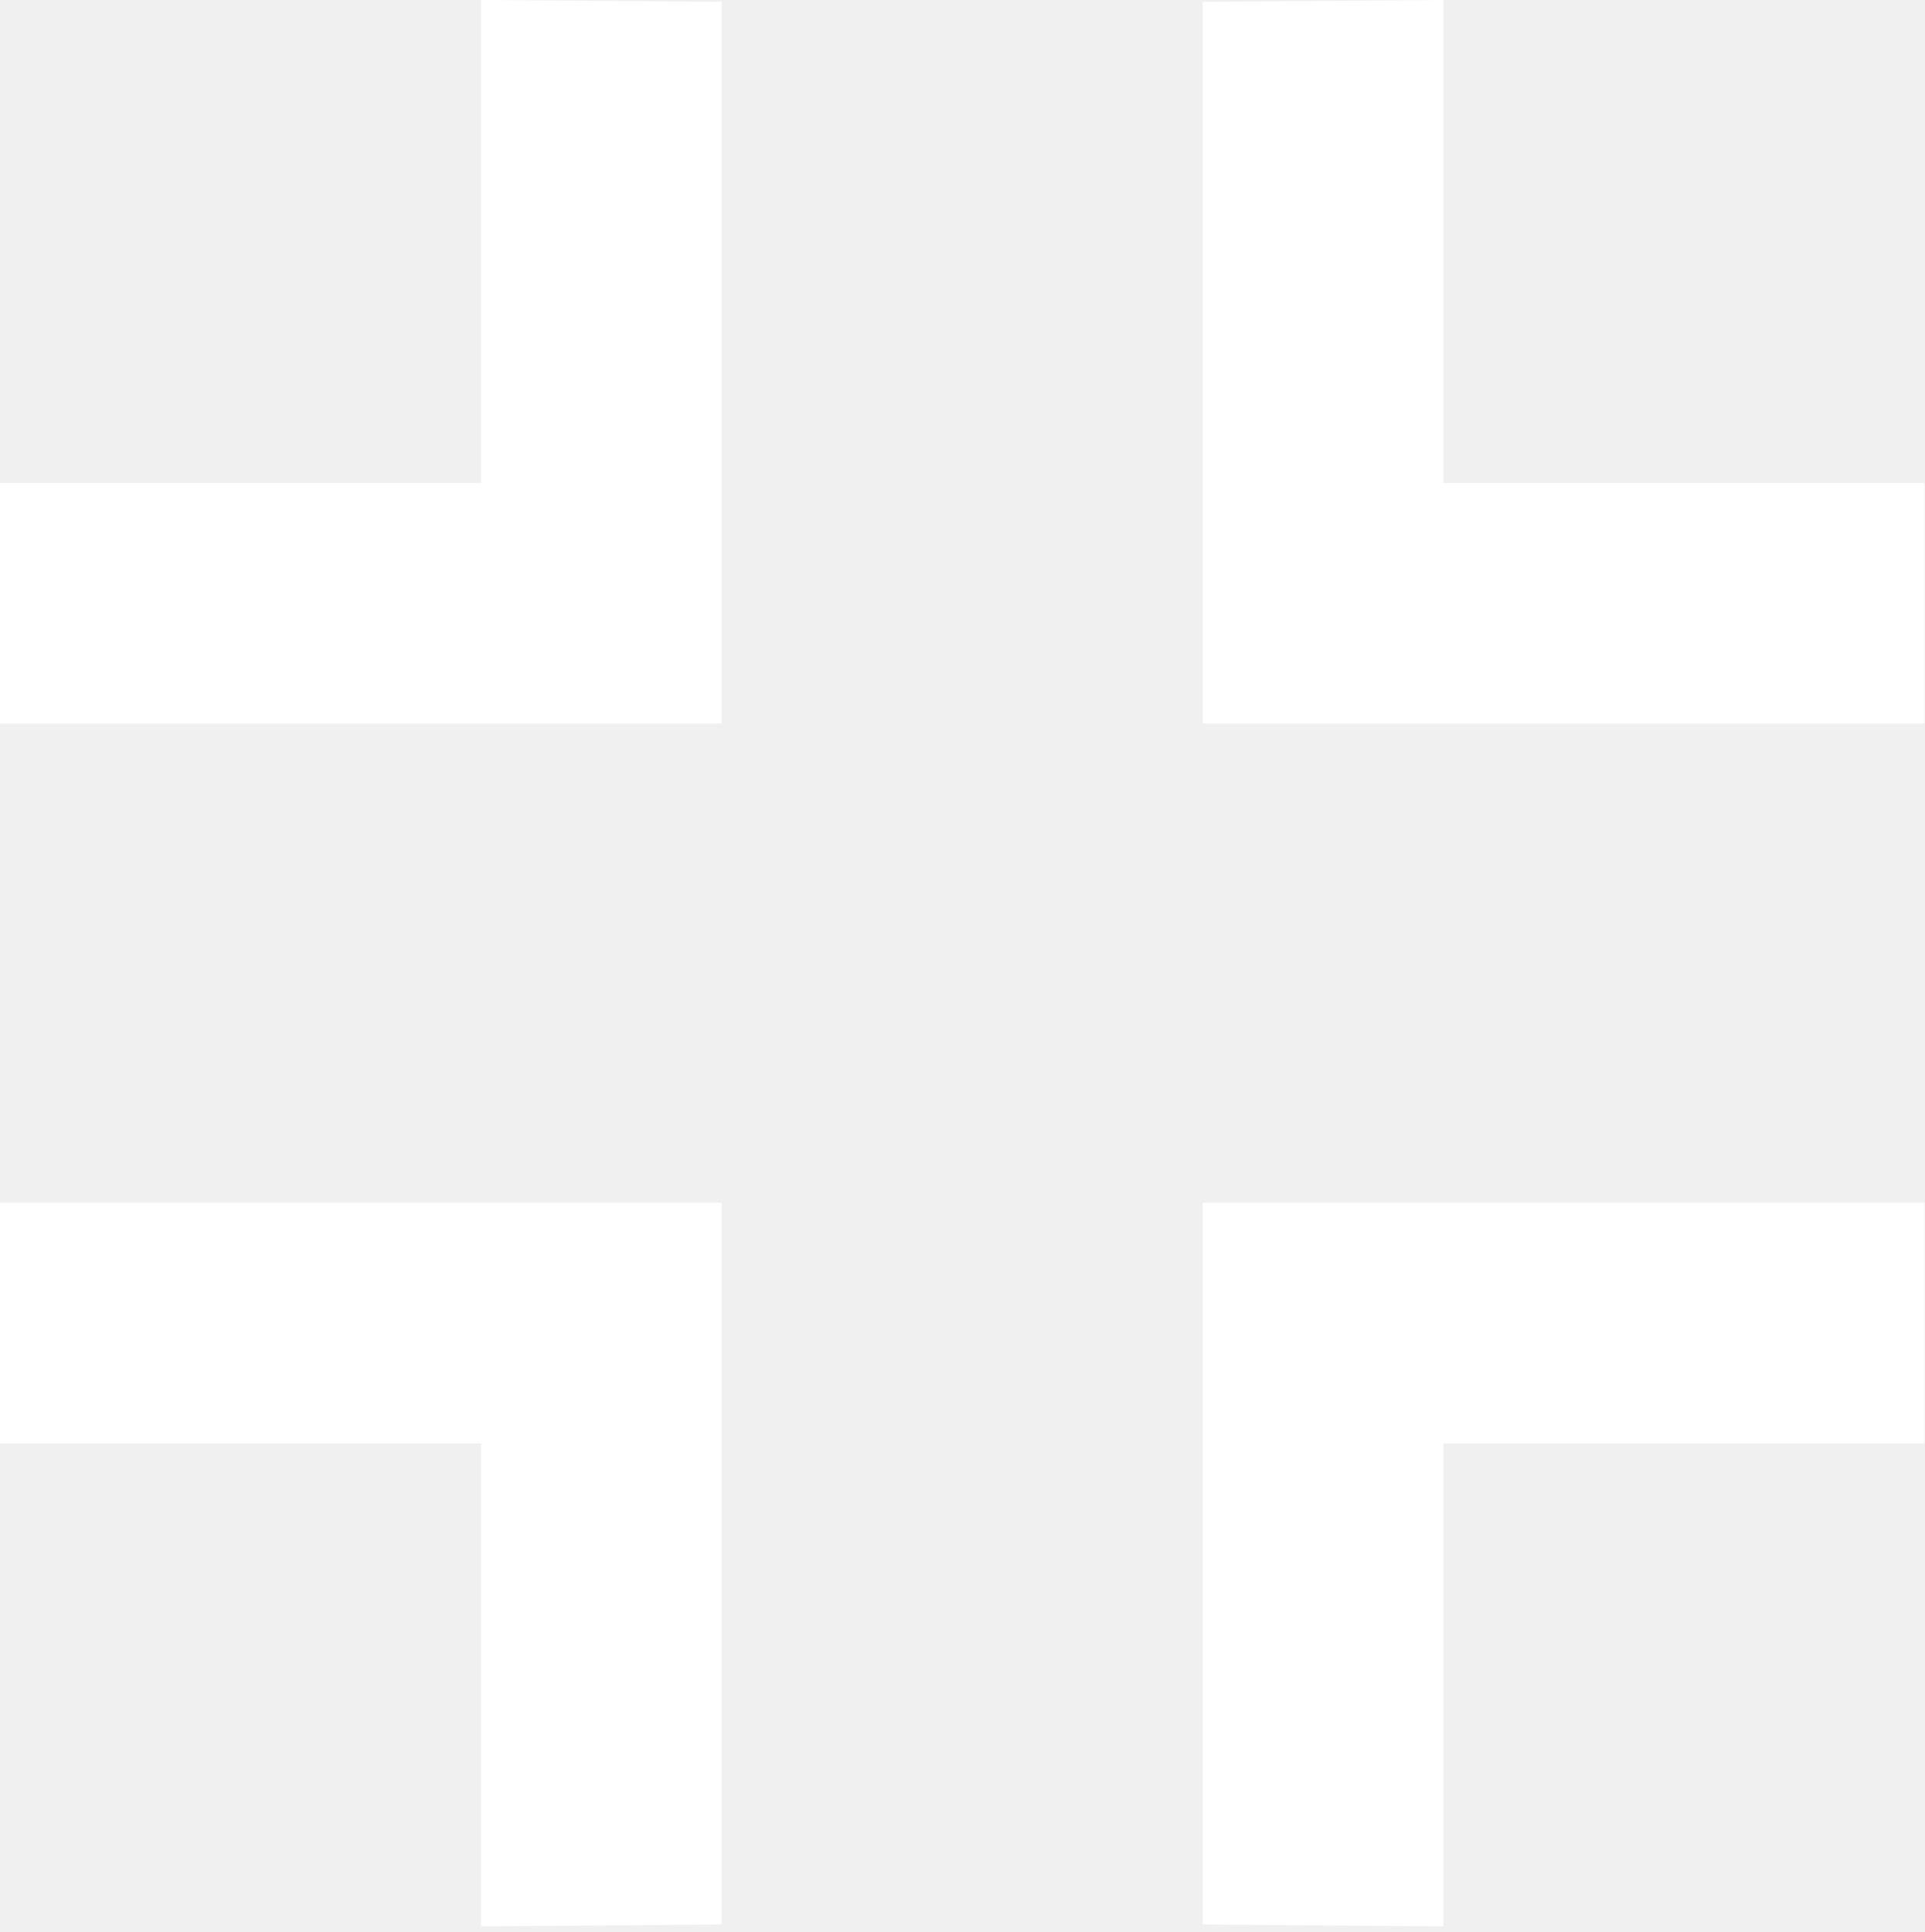
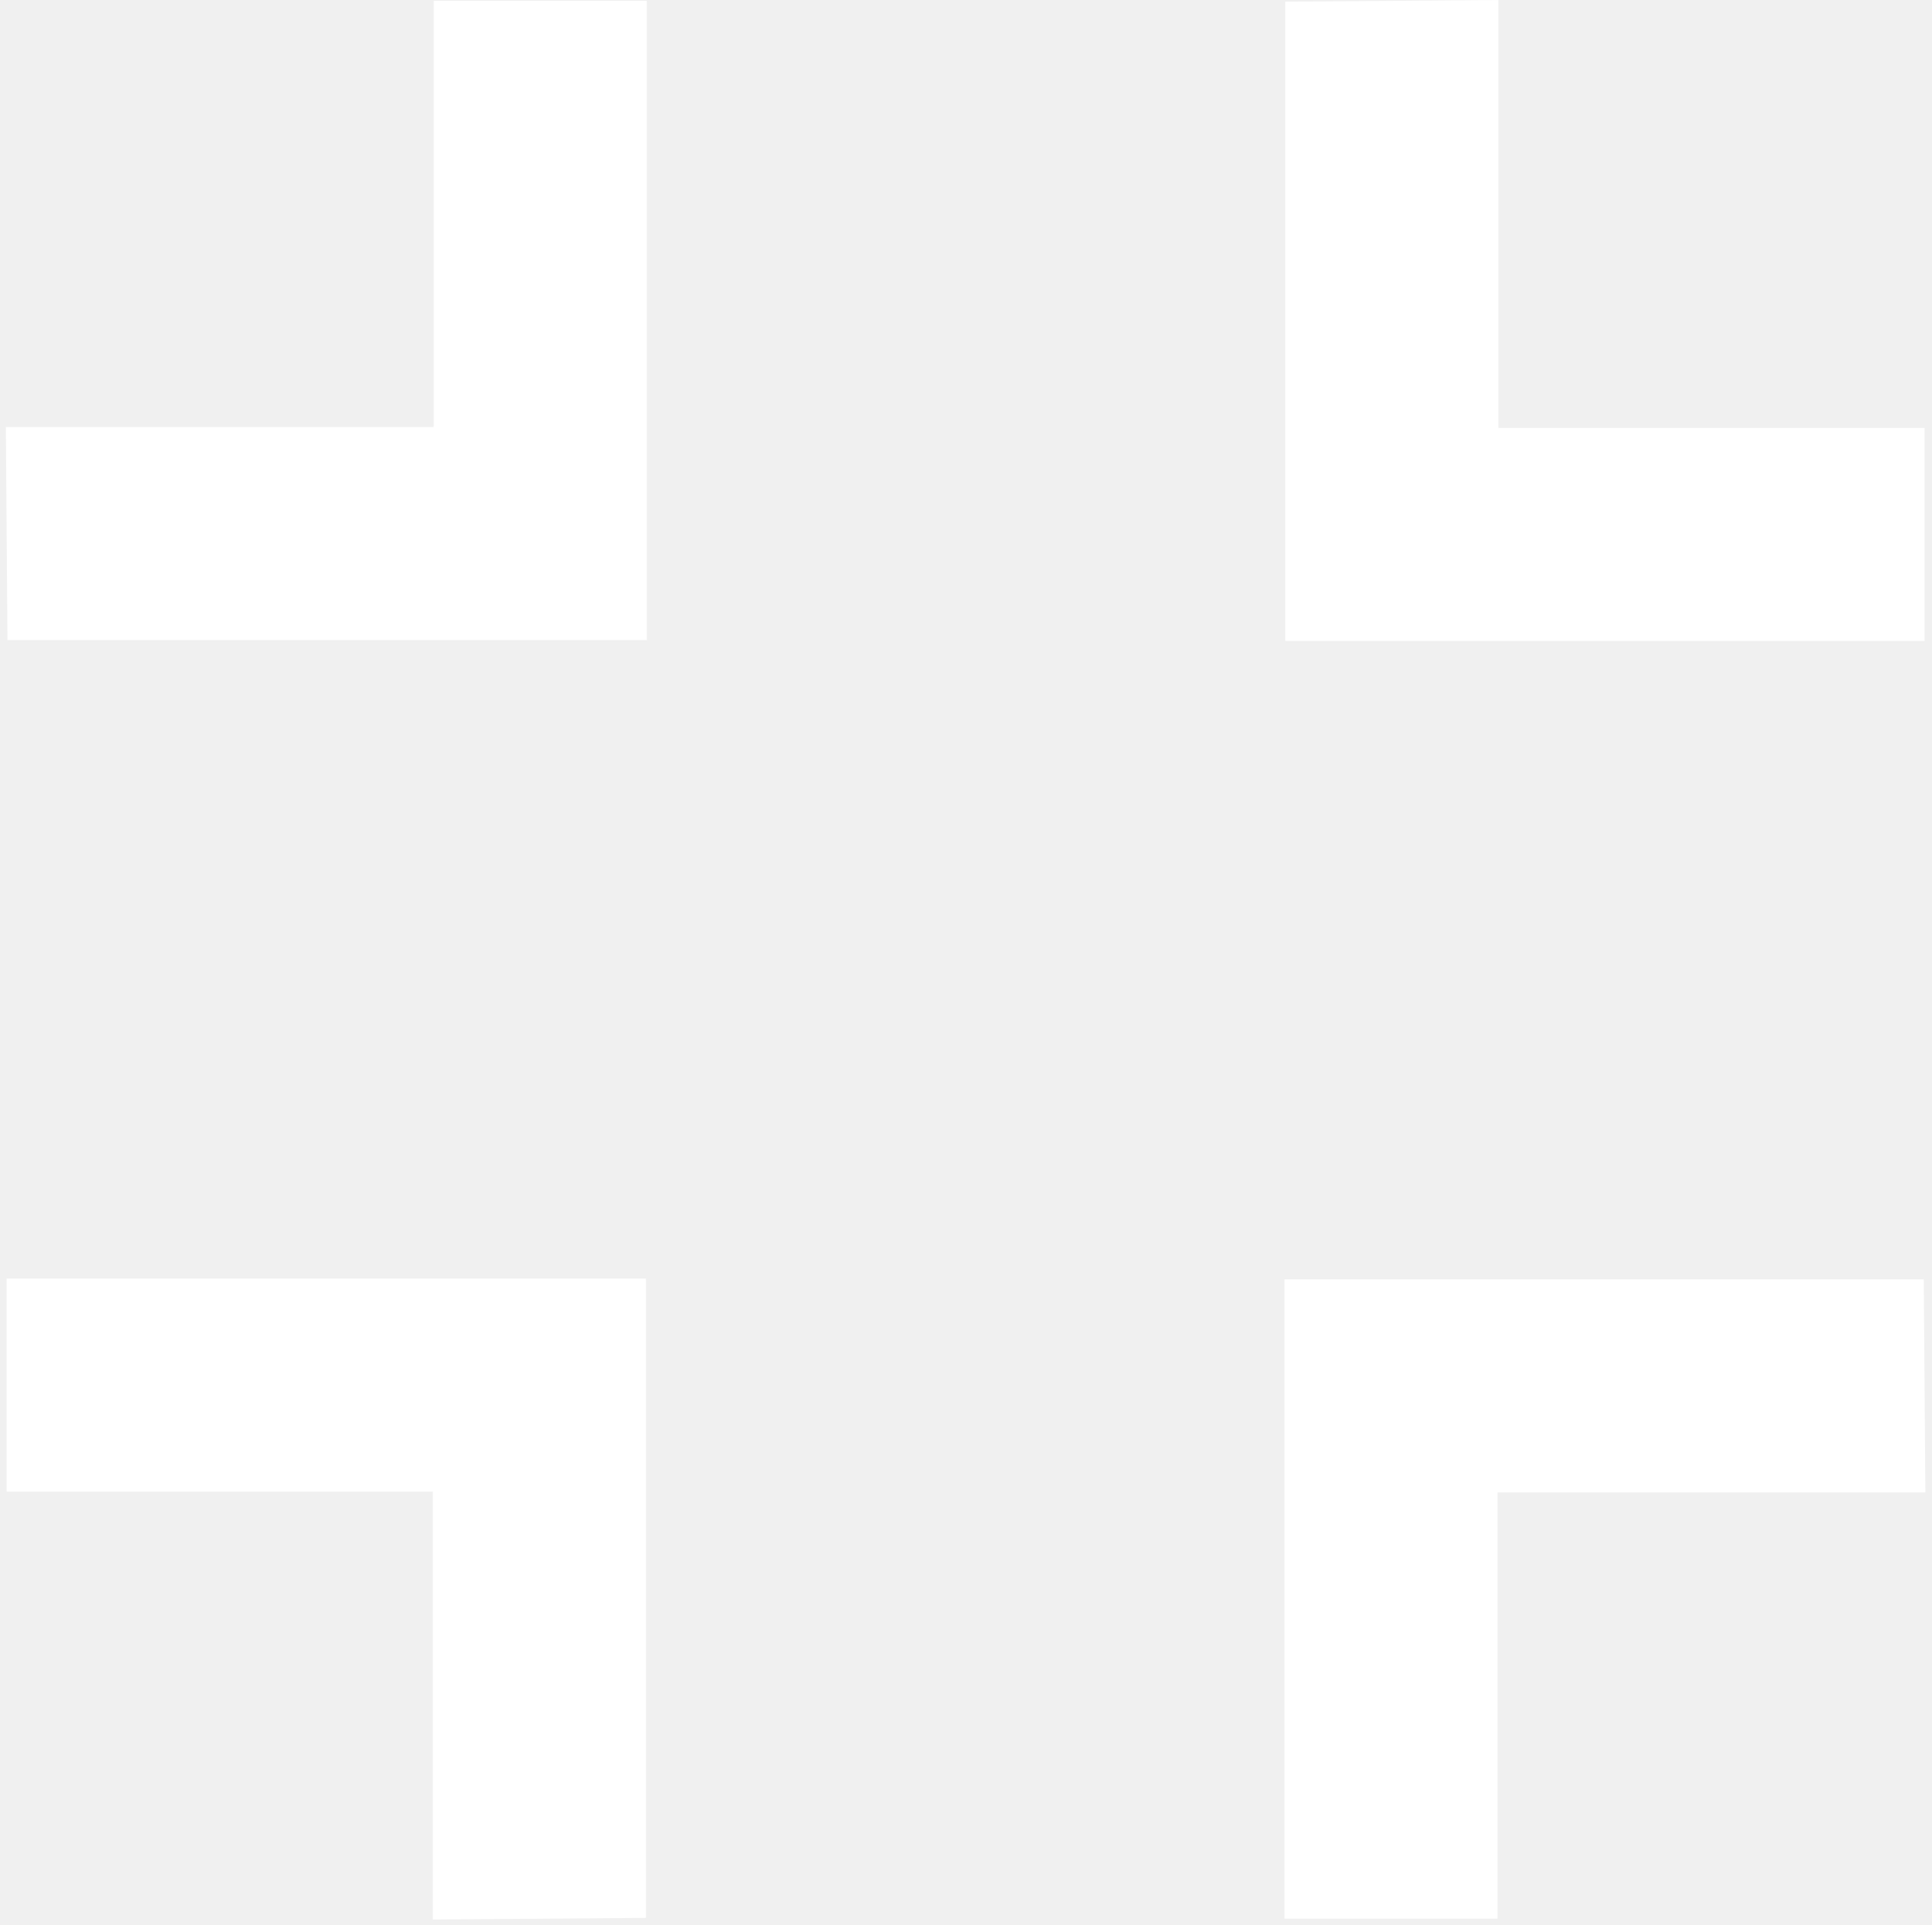
- <svg xmlns="http://www.w3.org/2000/svg" viewBox="0 0 256 257">
-   <g fill="#FFF" fill-rule="evenodd">
-     <path transform="rotate(180 48 48.125)" d="M0 96L32 96.25 32 32 96 32 96 0 0 0z" />
-     <path transform="matrix(-1 0 0 1 96 0)" d="M0 256L32 256.25 32 192 96 192 96 160 0 160z" />
-     <path d="M160 256L192 256.25 192 192 256 192 256 160 160 160z" />
-     <path transform="matrix(1 0 0 -1 0 96.25)" d="M160 96L192 96.25 192 32 256 32 256 0 160 0z" />
-   </g>
+ <svg xmlns="http://www.w3.org/2000/svg" viewBox="0 0 290 289">
+   <path d="M1.12,96.12l-.24-32H65.12V.12h32v96Z" fill="#fff" fill-rule="evenodd" />
+   <path d="M97,288l-32,.25V224H1V192H97Z" fill="#fff" />
+   <path d="M193,.25,225,0V64.25h64v32H193Z" fill="#fff" fill-rule="evenodd" />
+   <path d="M288.88,192.12l.24,32H224.88v64h-32v-96Z" fill="#fff" fill-rule="evenodd" />
</svg>
